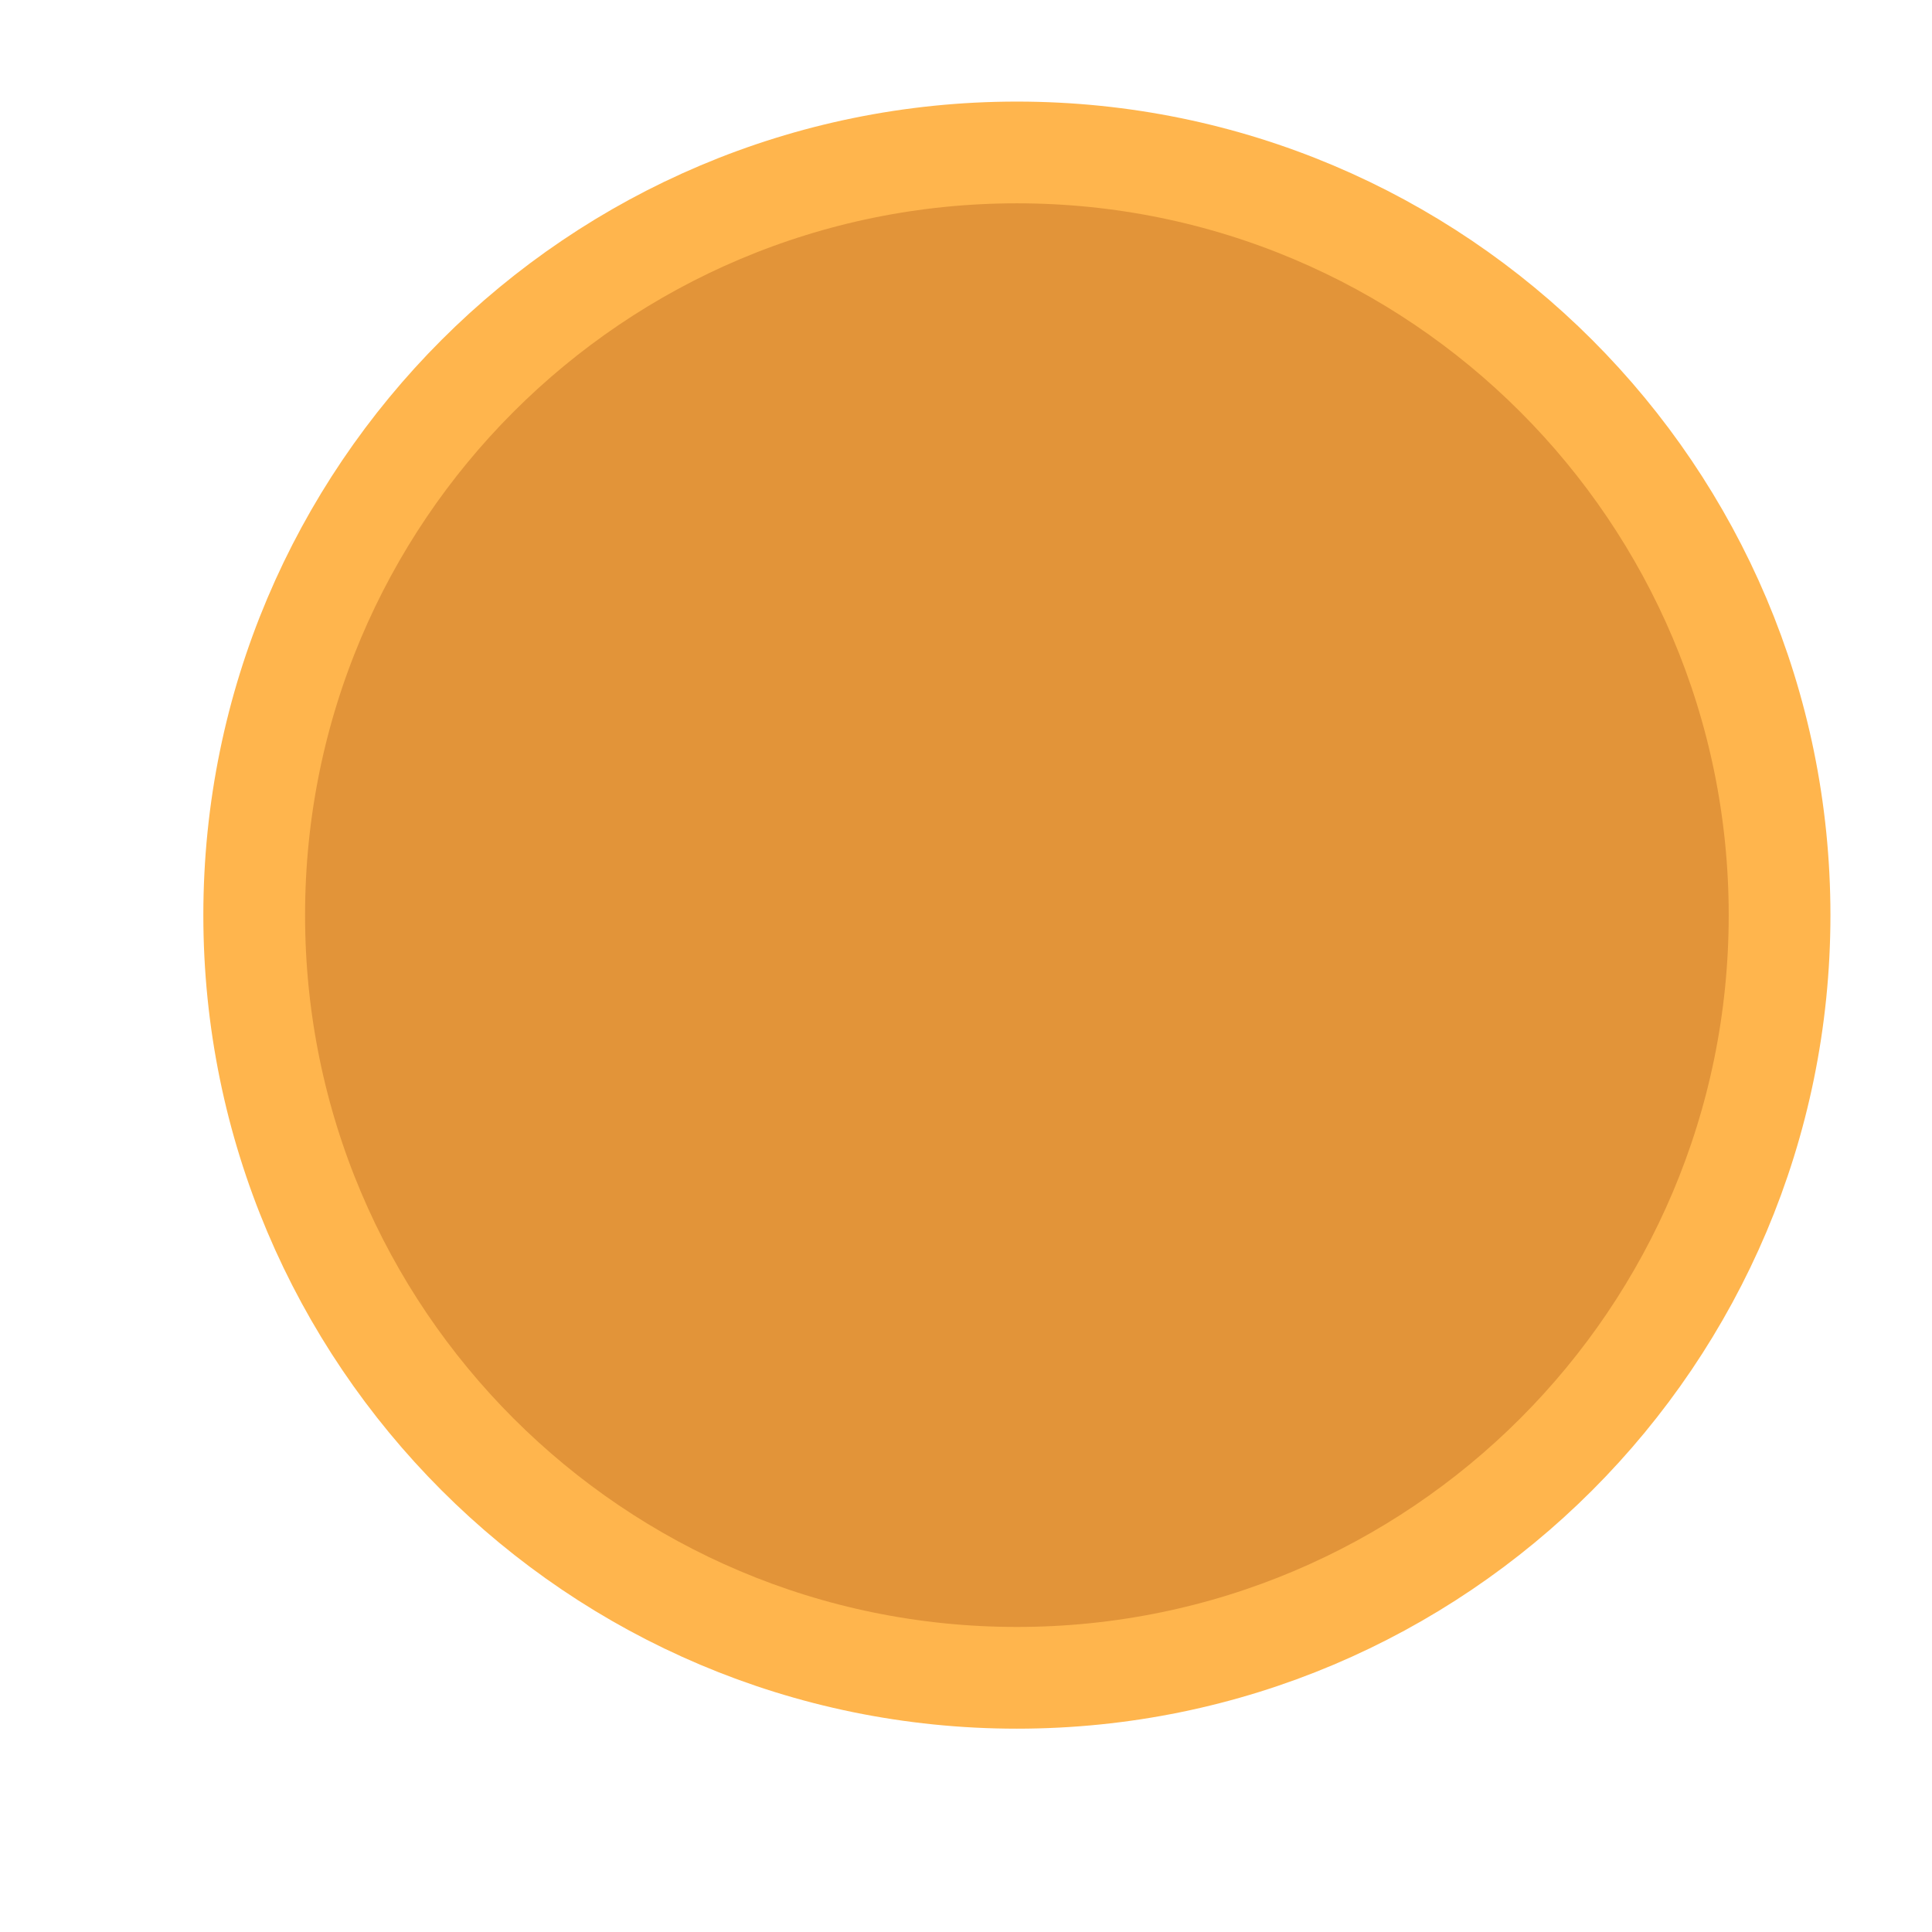
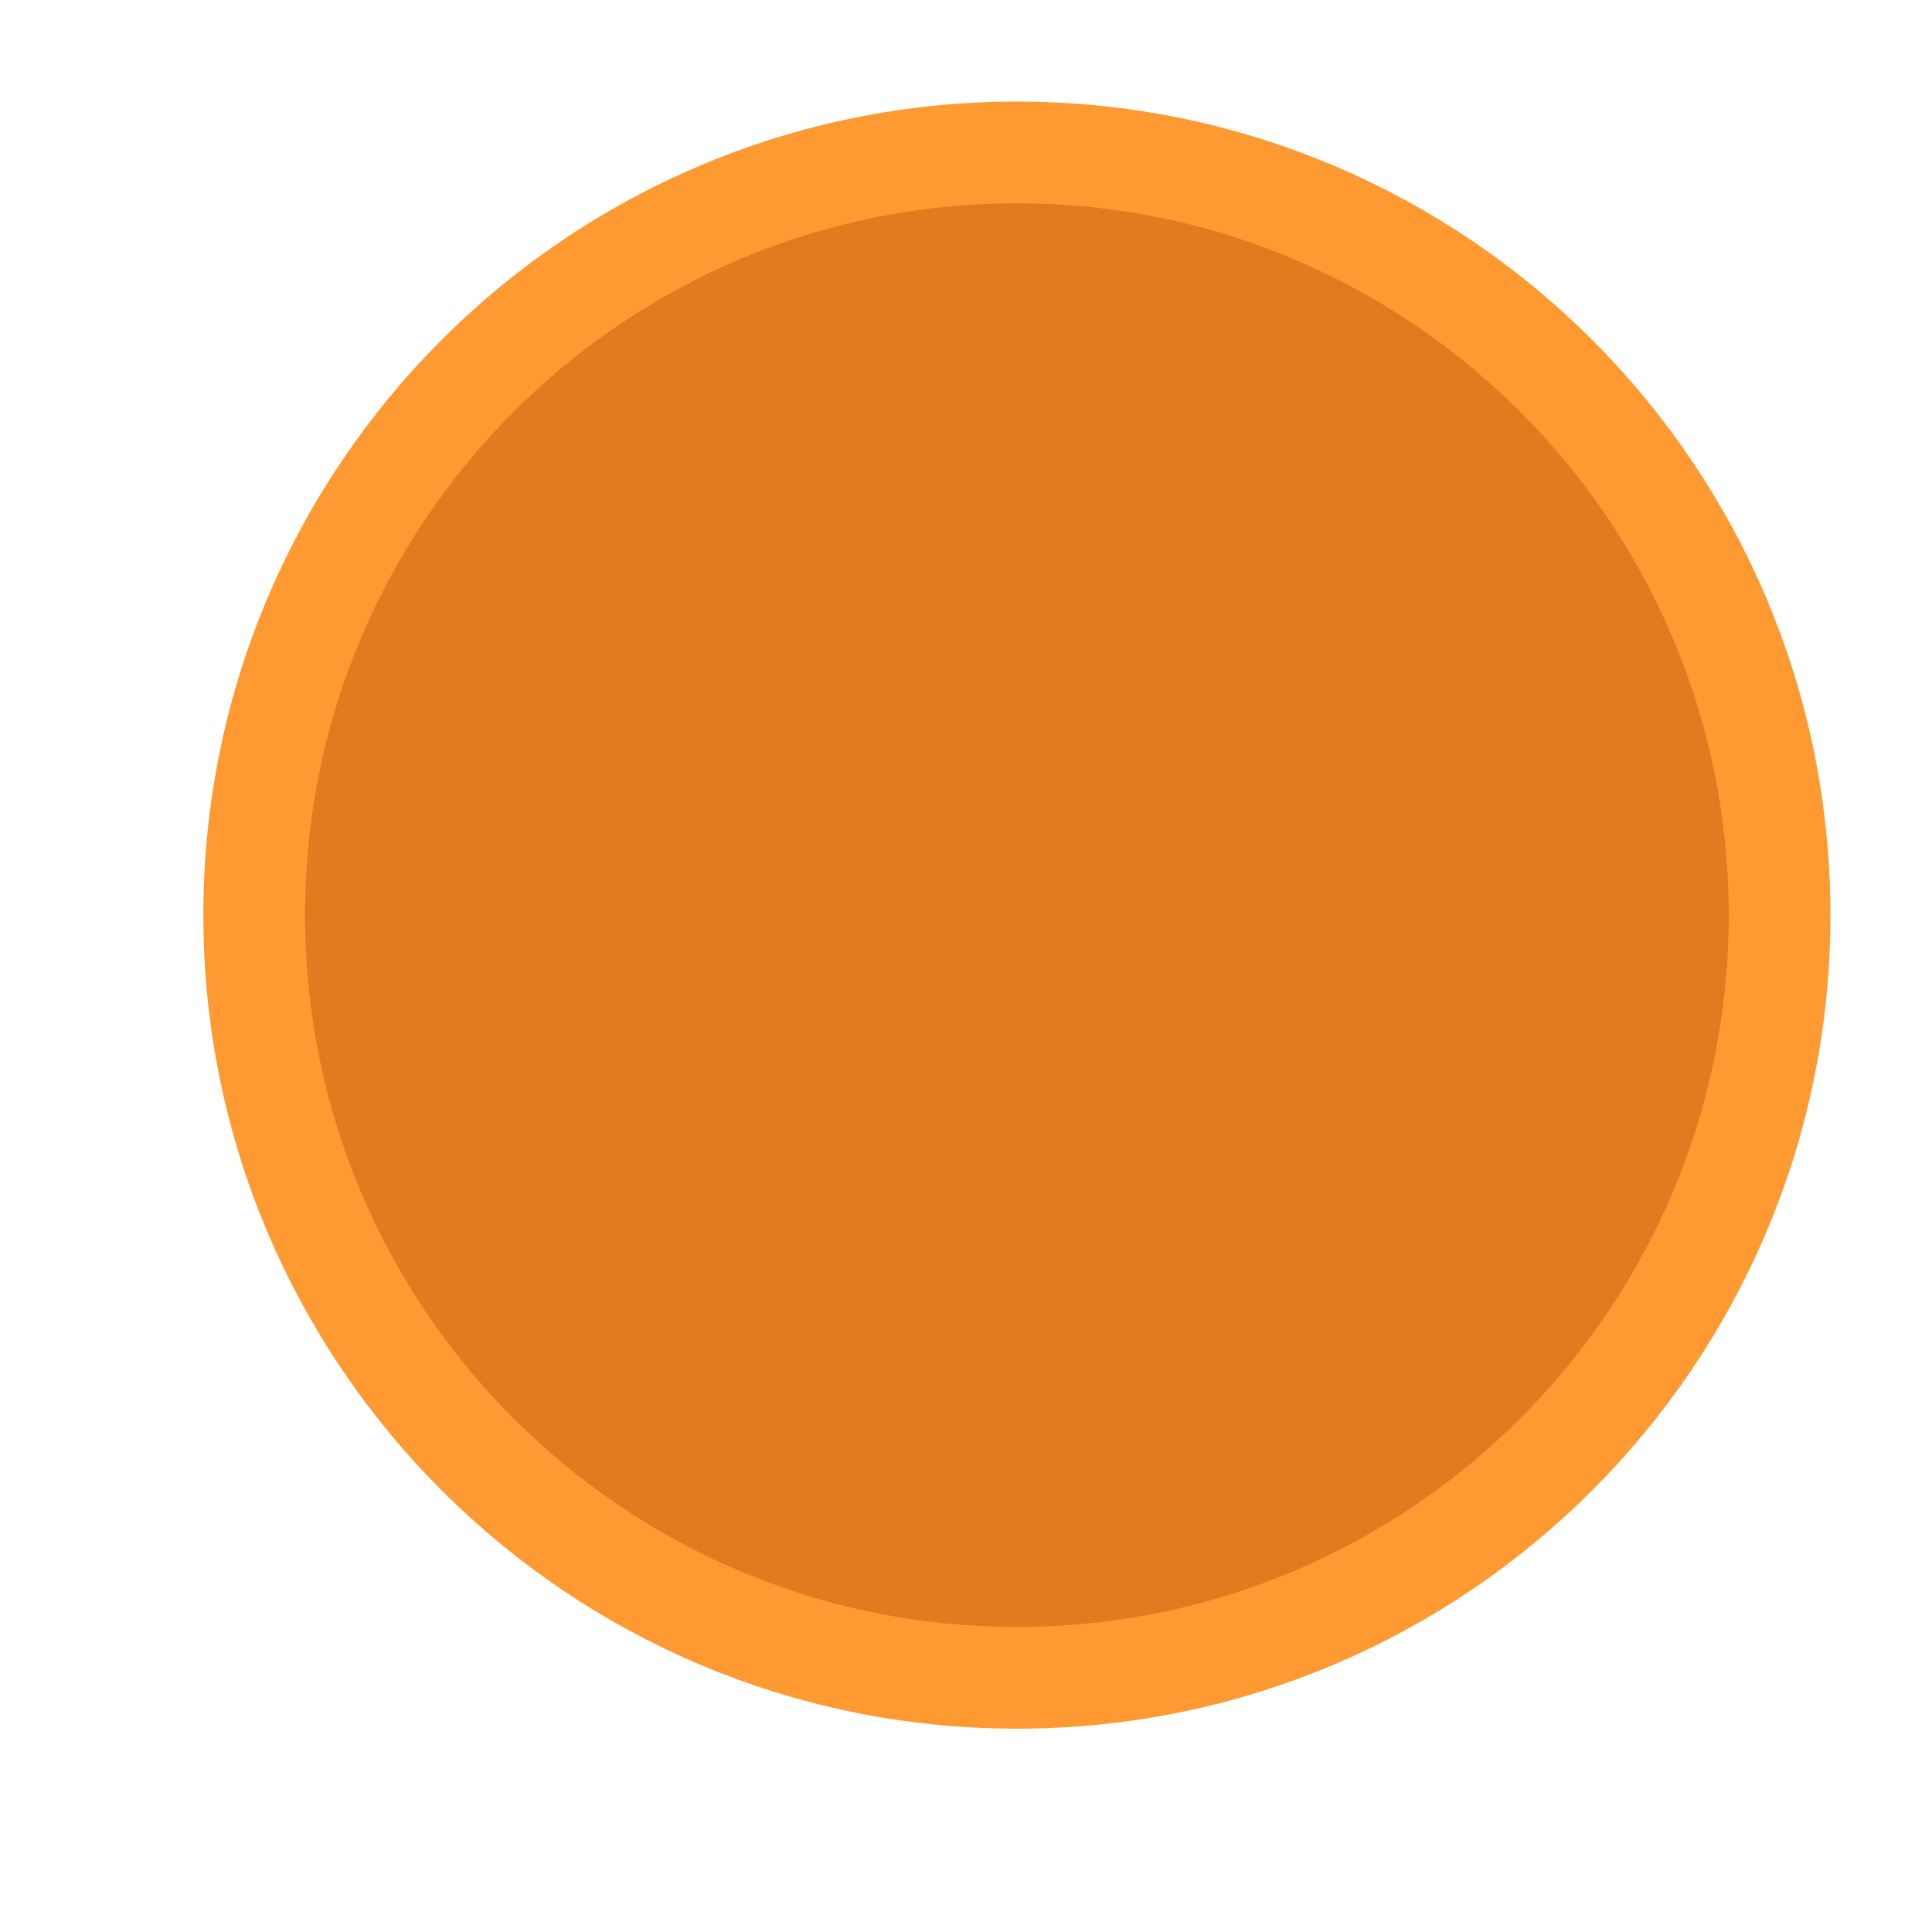
- <svg xmlns="http://www.w3.org/2000/svg" id="svg8" version="1.1" viewBox="0 0 5.027 5.027" height="19" width="19">
+ <svg xmlns="http://www.w3.org/2000/svg" width="19" height="19" viewBox="0 0 5.027 5.027" version="1.1" id="svg8">
  <defs id="defs2" />
-   <g transform="matrix(0.7519789,0,0,0.7519789,0.7885142,-219.0992)" id="layer1">
-     <circle r="2.639" cy="294.53" cx="2.47" id="path815" style="opacity:1;fill:#e29439;fill-opacity:1;stroke:#ffb54d;stroke-width:0.352;stroke-linecap:round;stroke-linejoin:miter;stroke-miterlimit:4;stroke-dasharray:none;stroke-opacity:1;paint-order:markers fill stroke" />
+   <g id="layer1" transform="matrix(0.7519789,0,0,0.7519789,0.7885142,-219.0992)">
+     <circle style="opacity:1;fill:#e27b20;fill-opacity:1;stroke:#ff9931;stroke-width:0.352;stroke-linecap:round;stroke-linejoin:miter;stroke-miterlimit:4;stroke-dasharray:none;stroke-opacity:1;paint-order:markers fill stroke" id="path815" cx="2.47" cy="294.53" r="2.639" />
  </g>
</svg>
